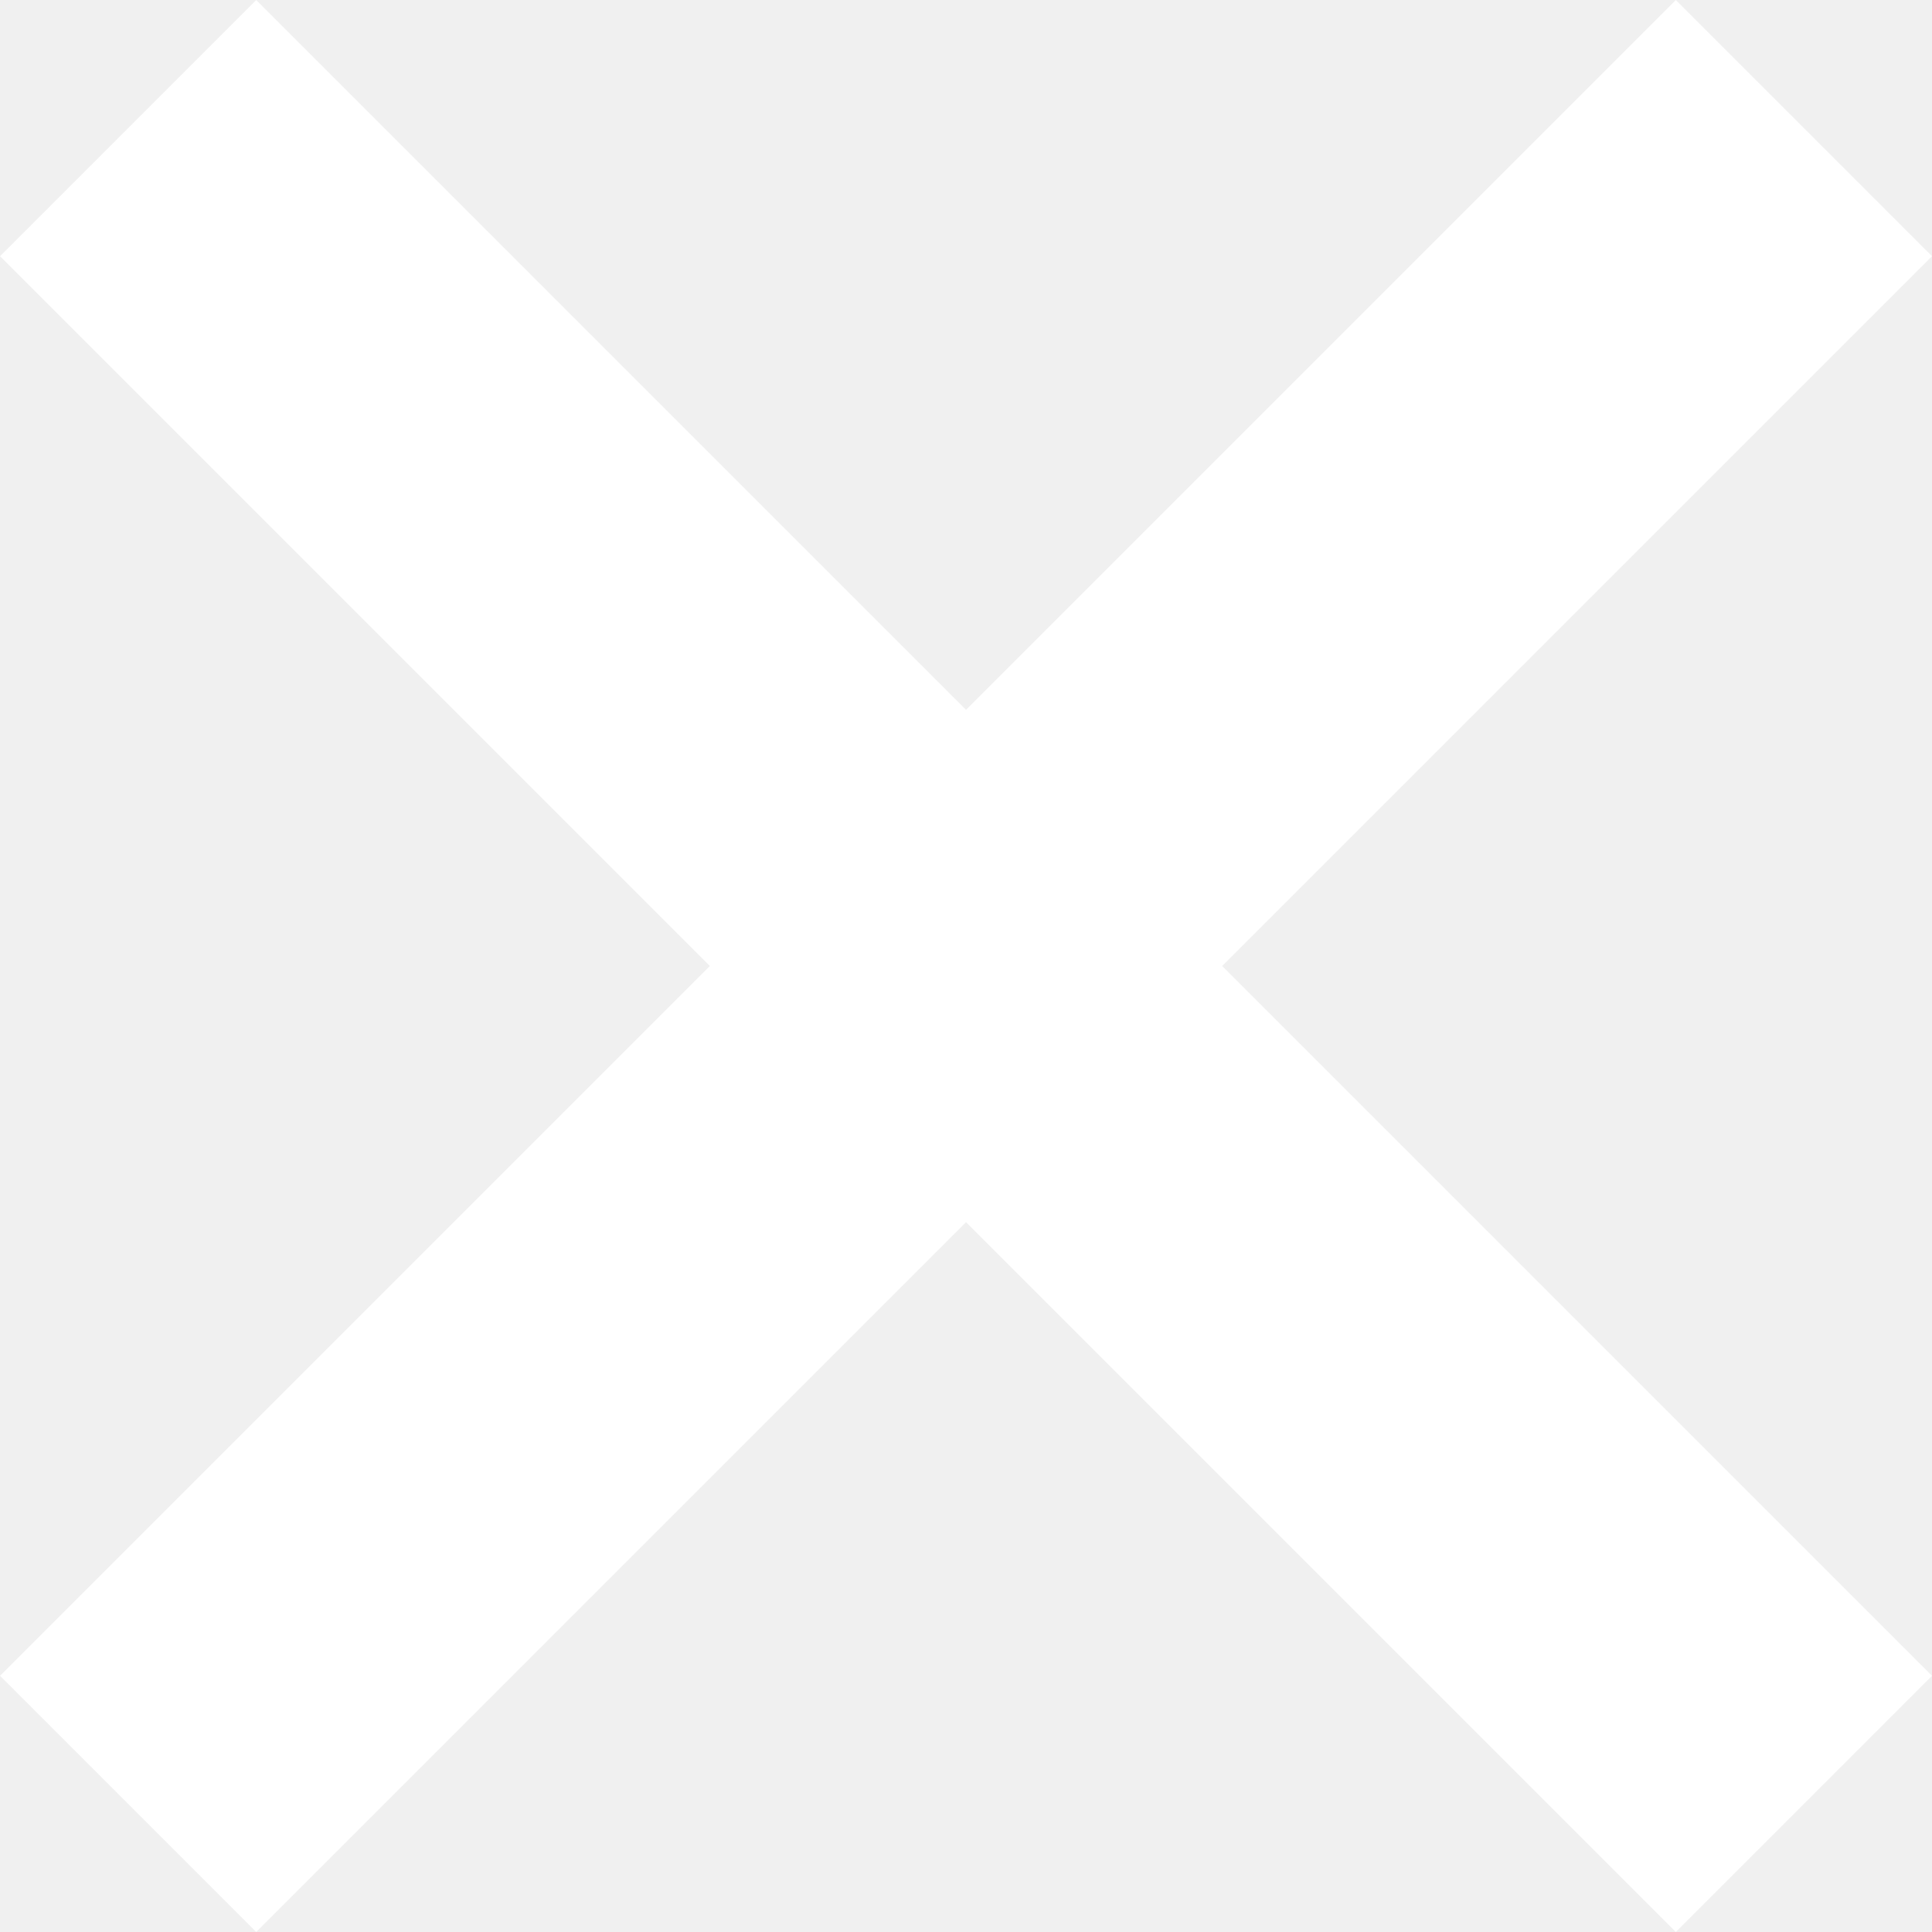
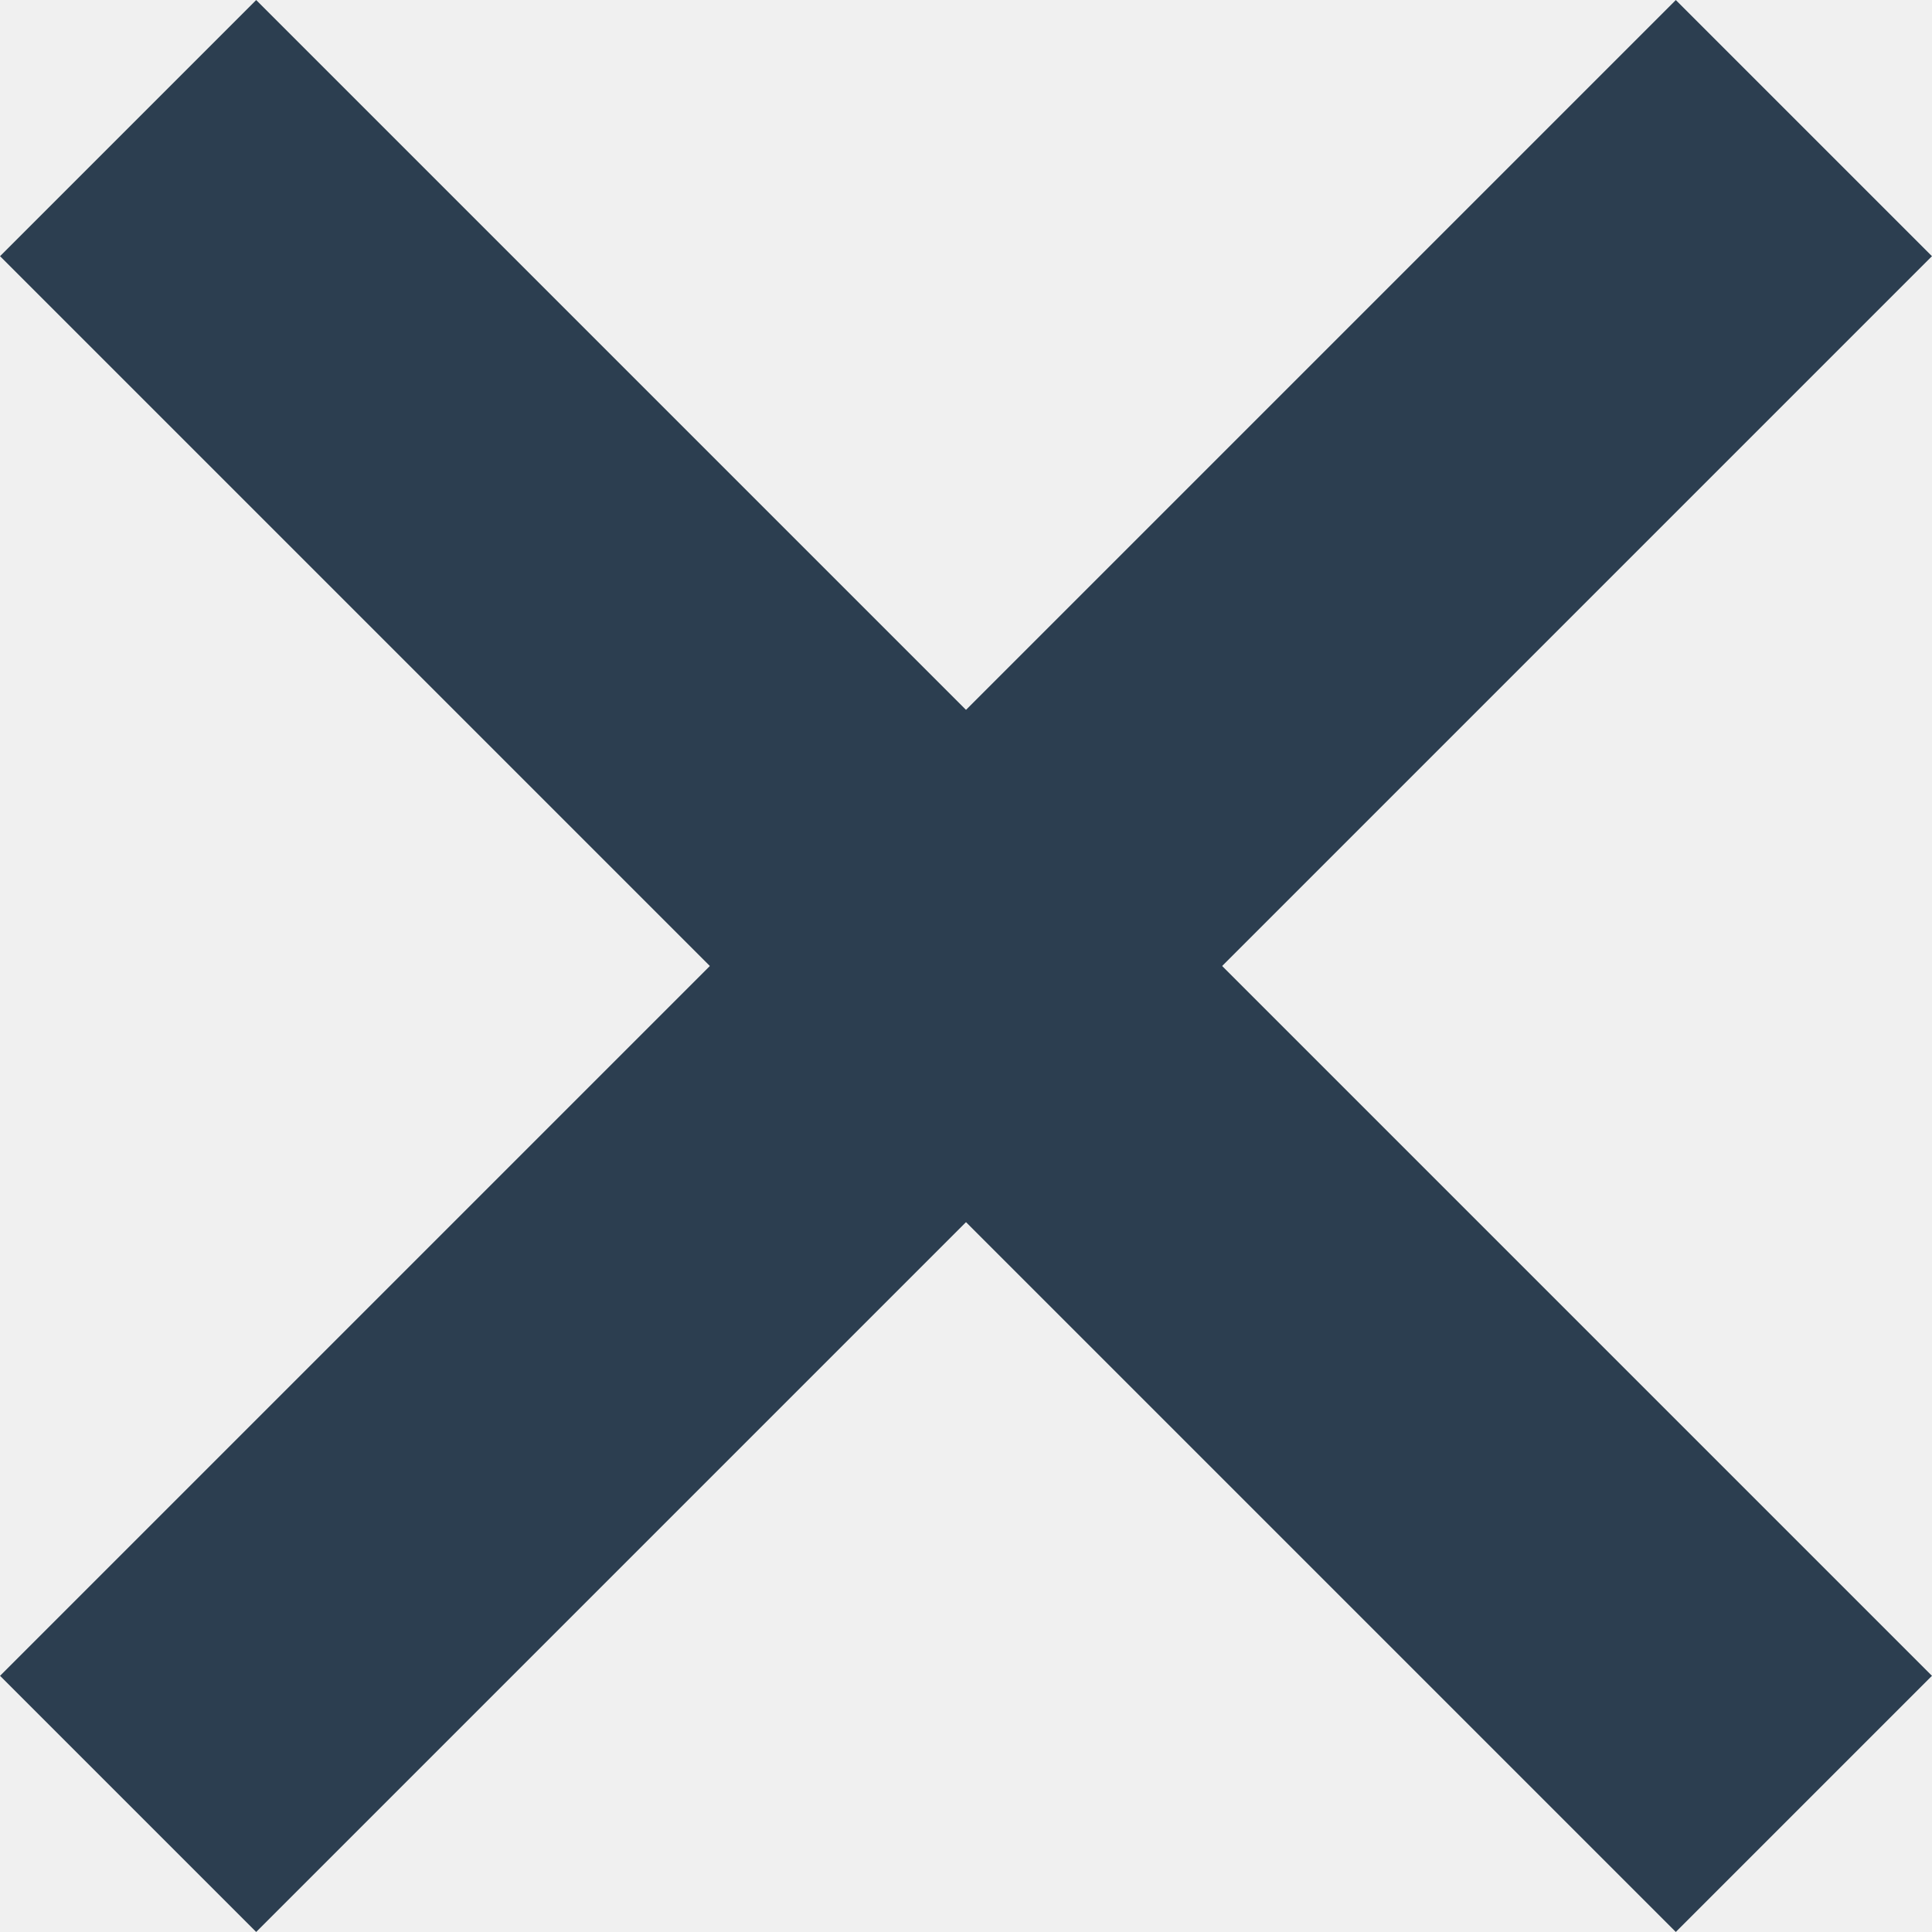
- <svg xmlns="http://www.w3.org/2000/svg" viewBox="0 0 16 16" width="16" height="16" fill="none" stroke="white" stroke-width="3" style="display:inline-block;vertical-align:middle;overflow:visible;">
+ <svg xmlns="http://www.w3.org/2000/svg" viewBox="0 0 16 16" width="16" height="16" fill="none" stroke="#2c3e50" stroke-width="3" style="display:inline-block;vertical-align:middle;overflow:visible;">
  <path d="M1.061 1.061 L14.939 14.939" />
  <path d="M14.939 1.061 L1.061 14.939" />
</svg>
